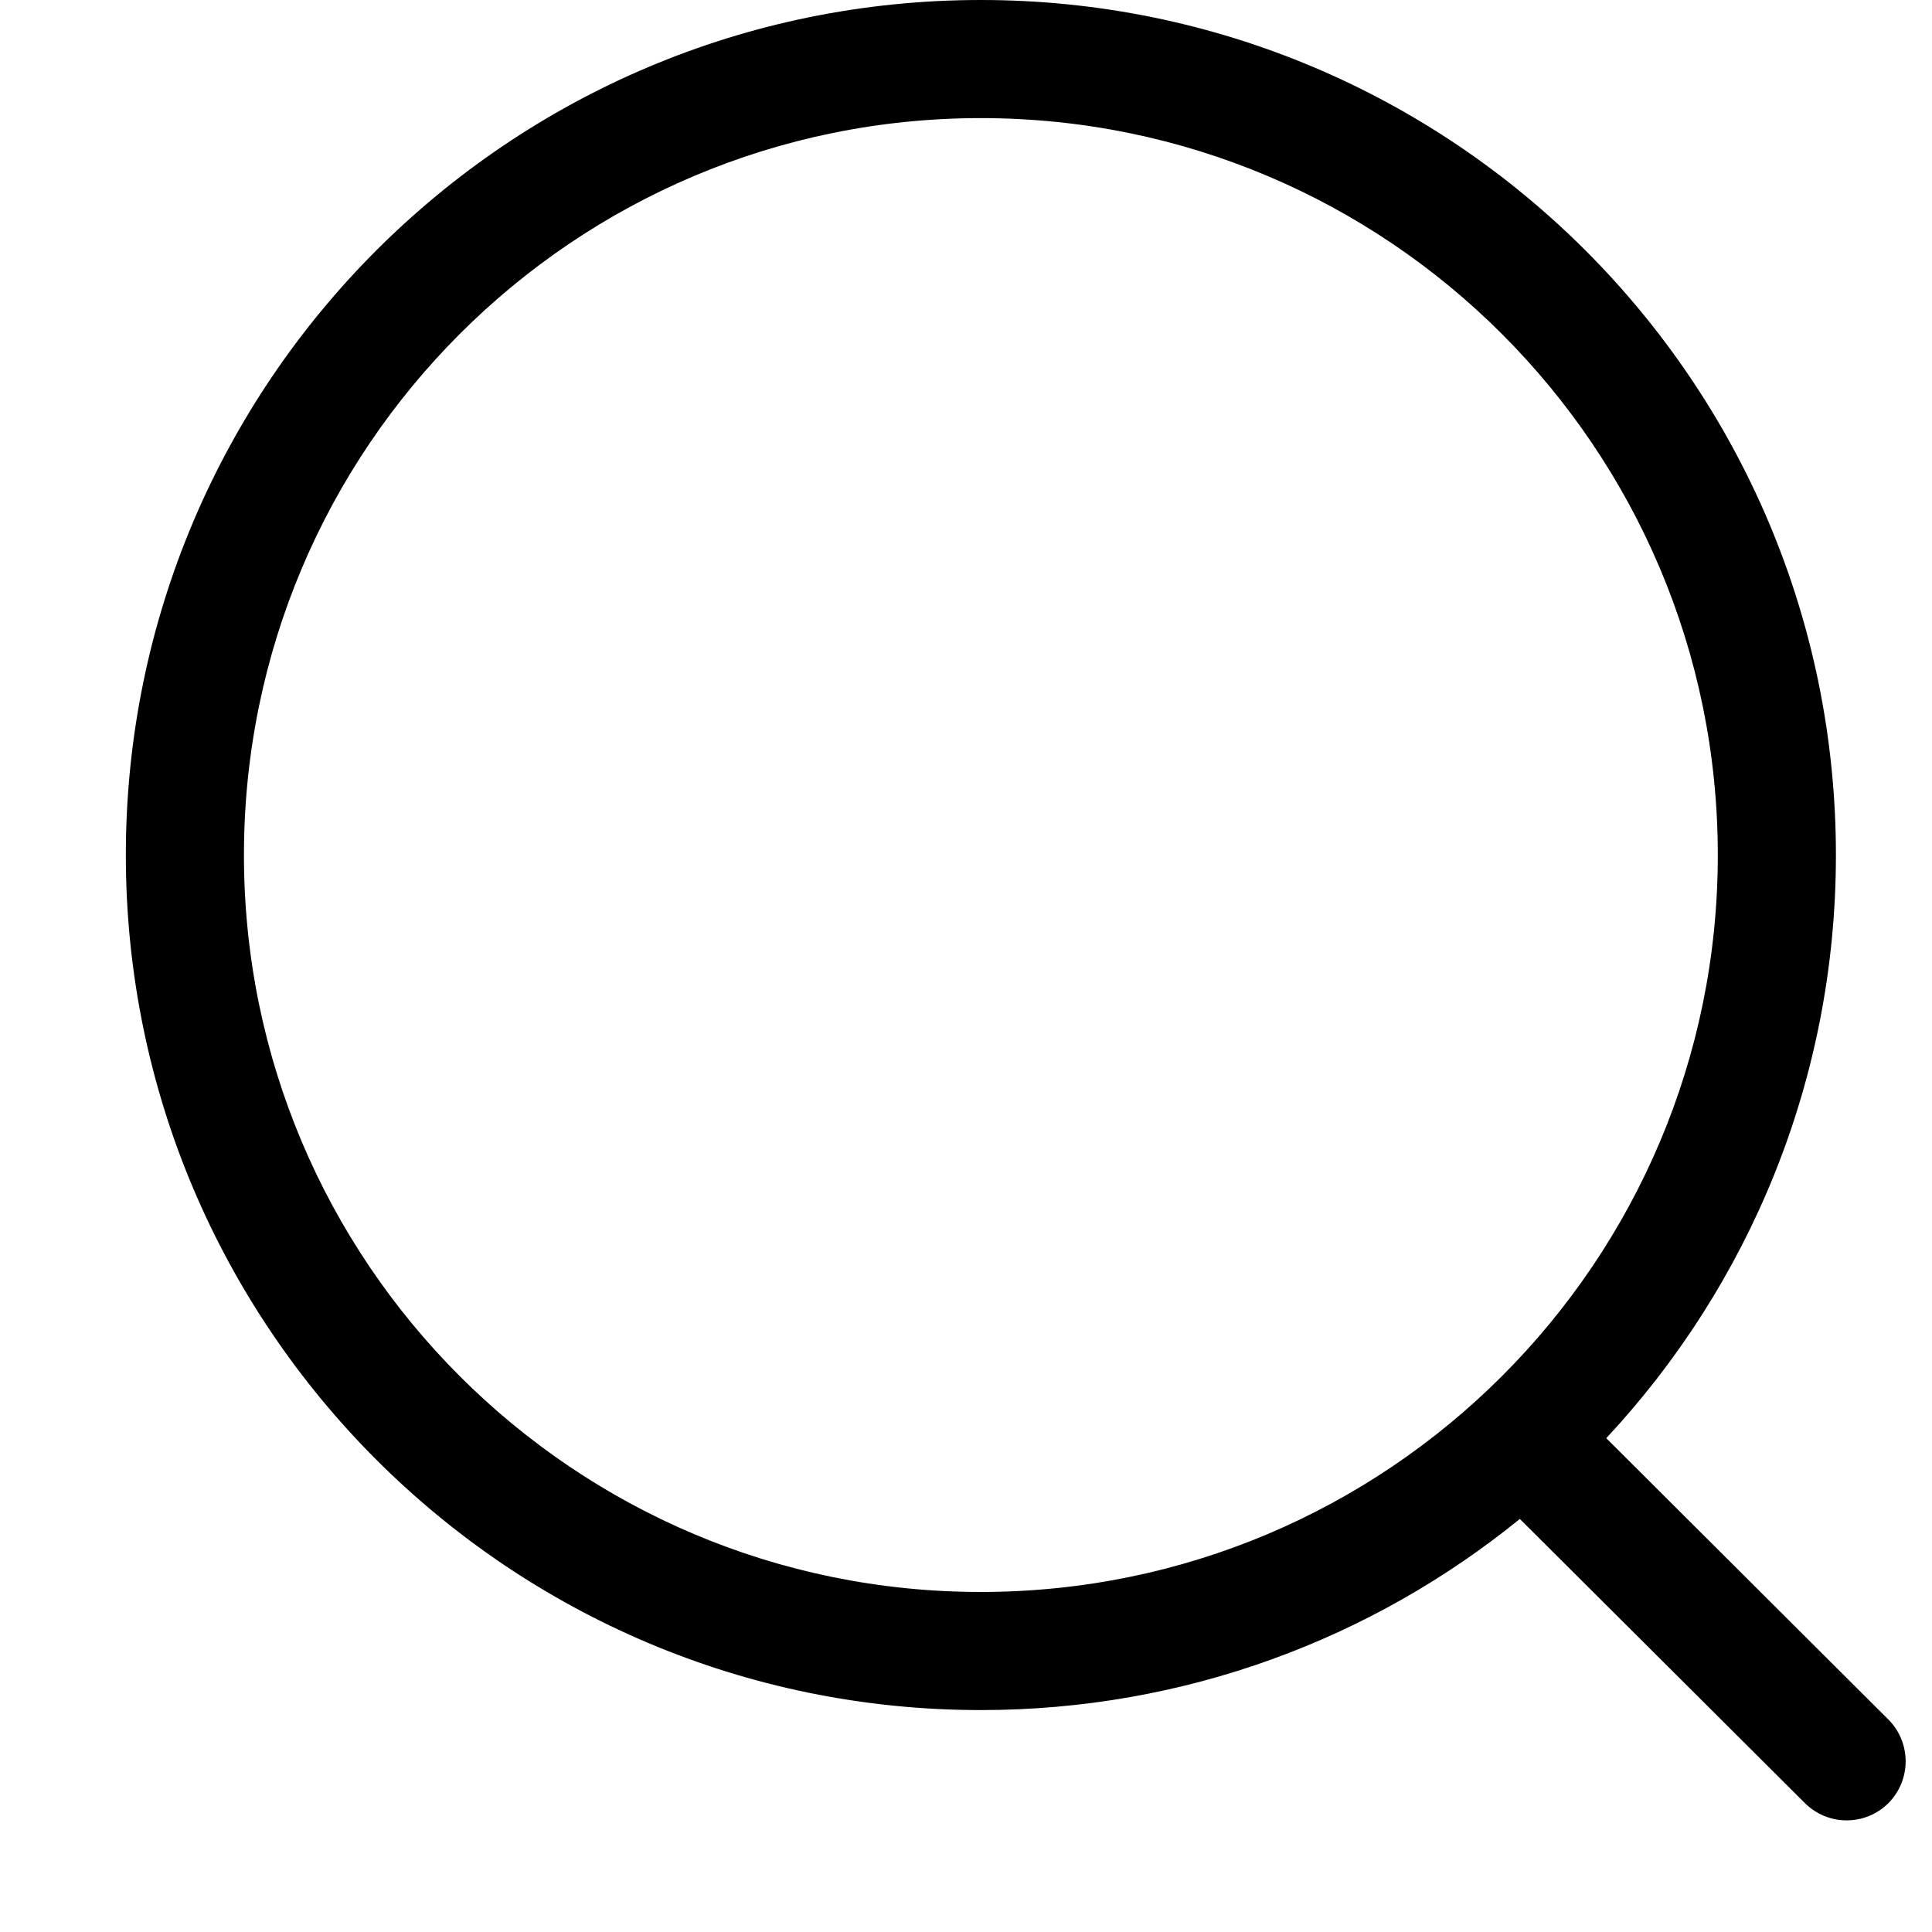
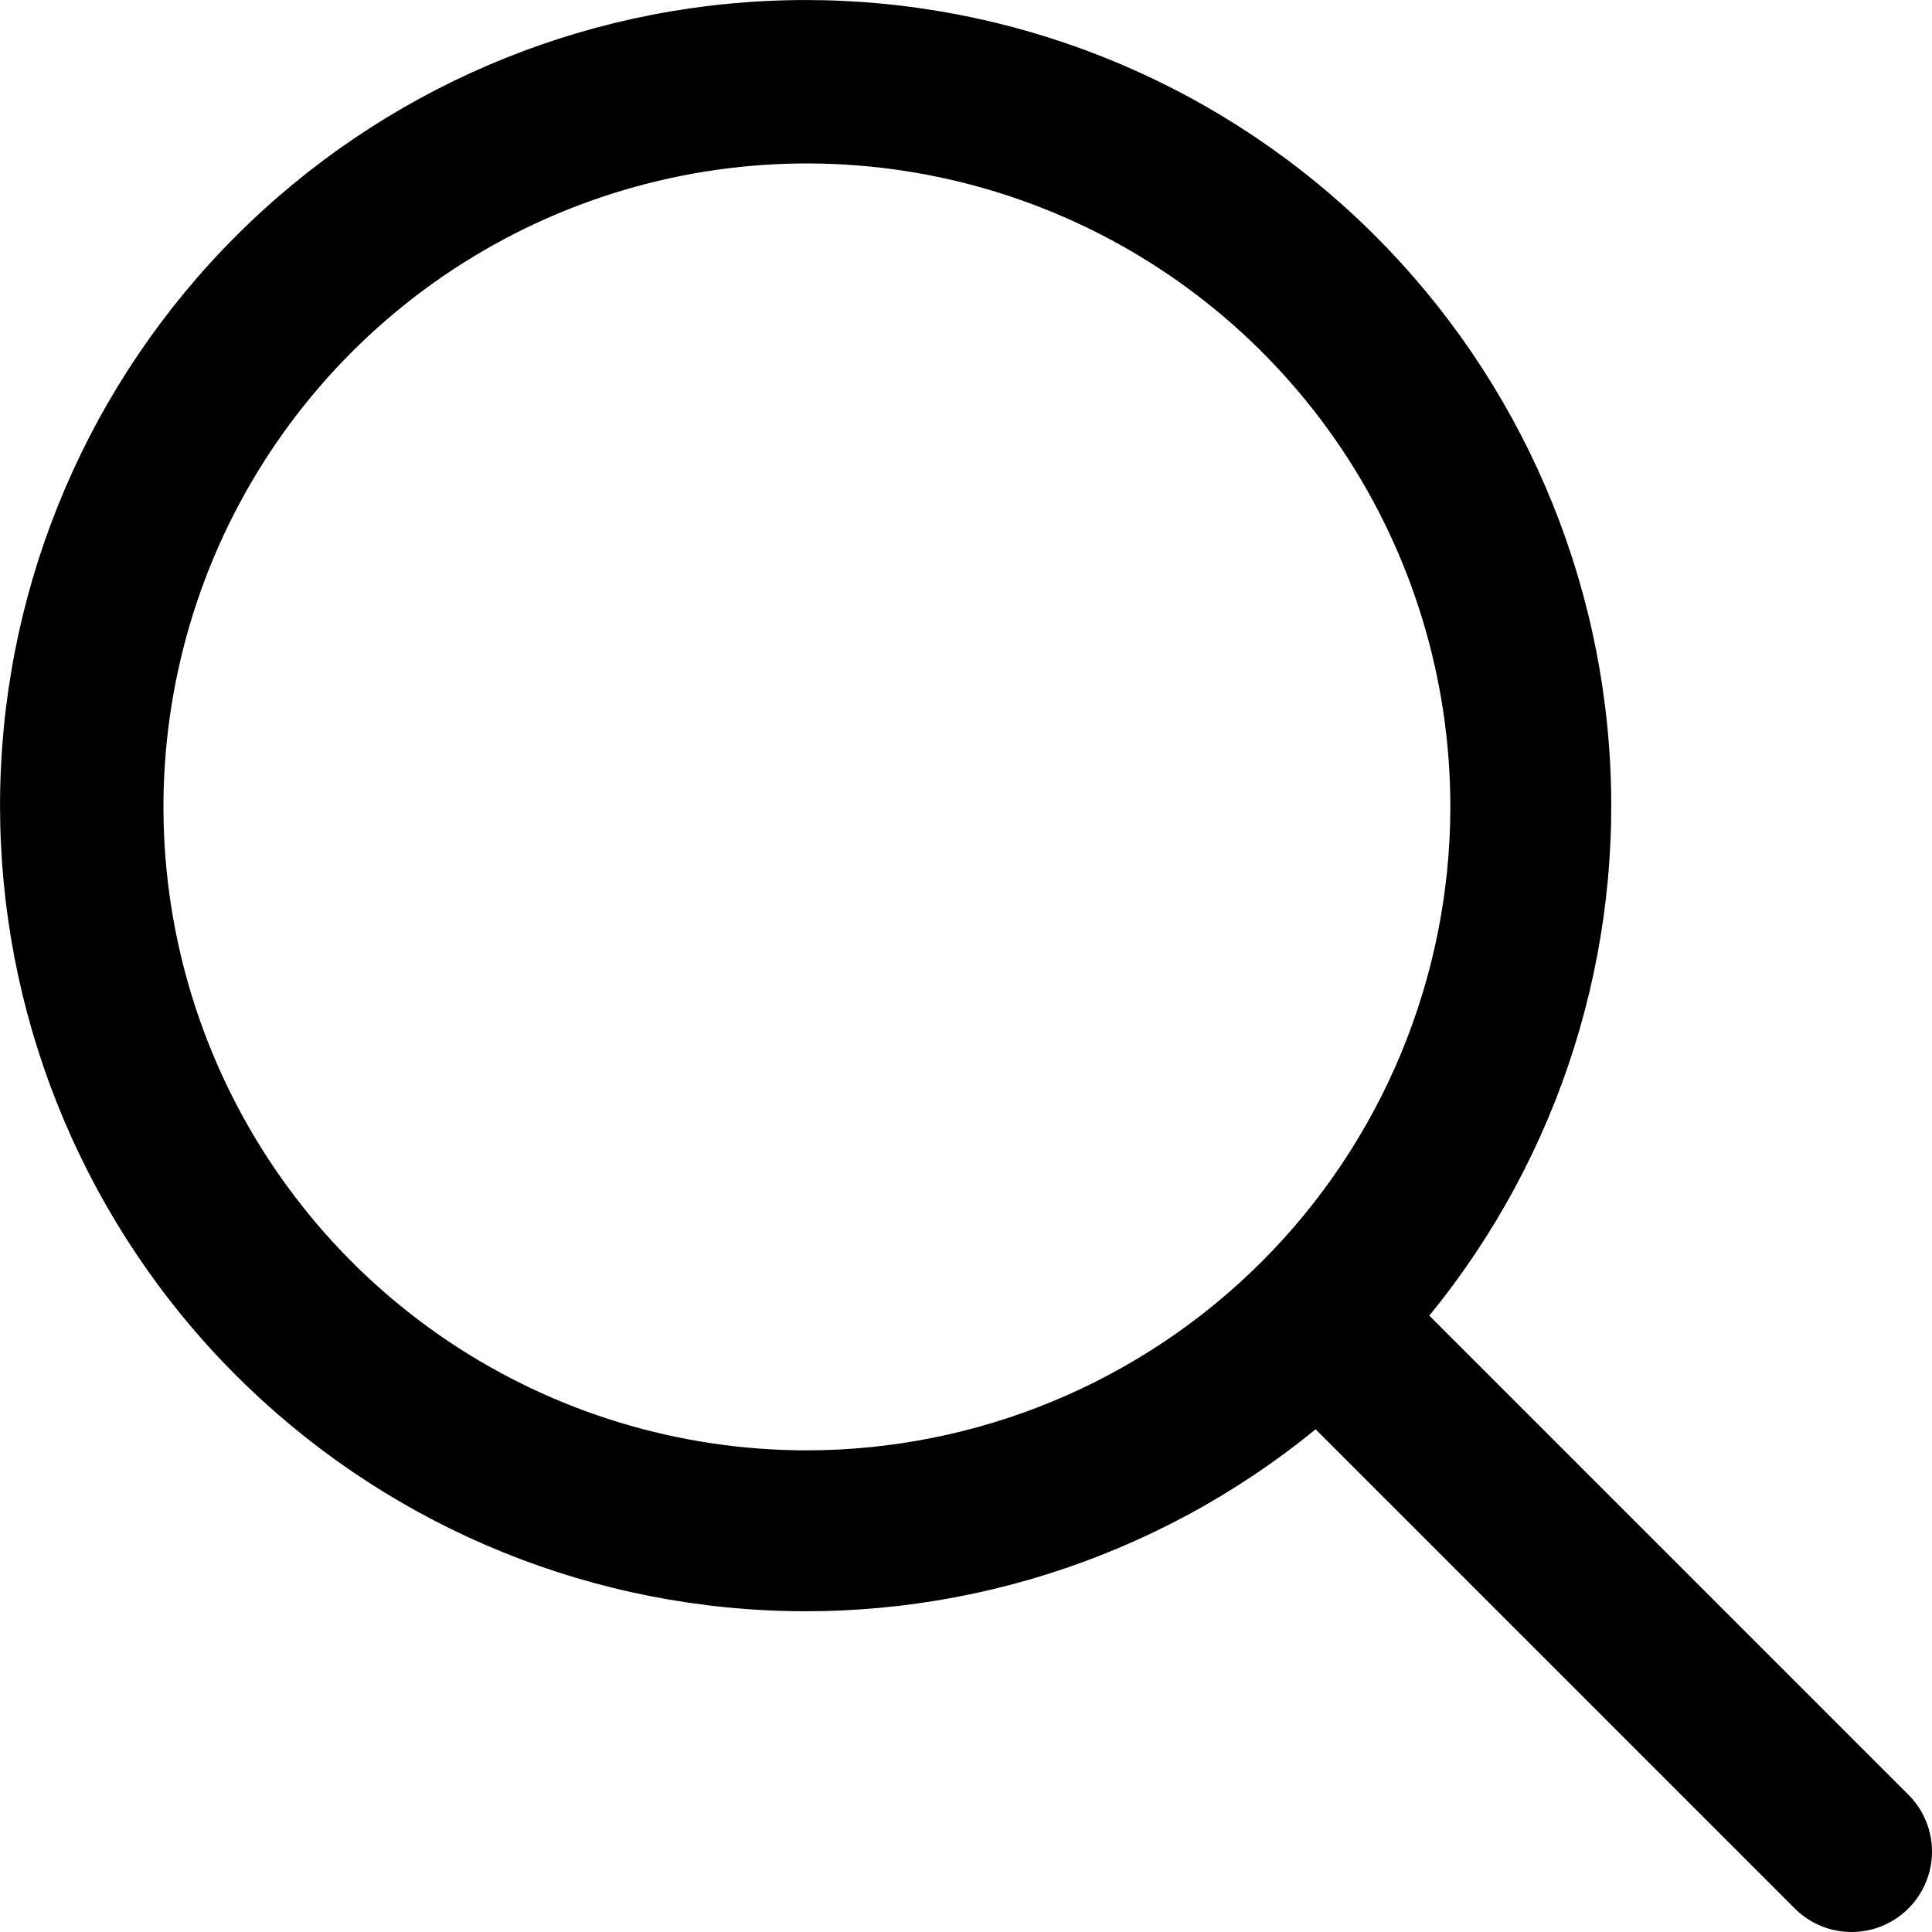
- <svg xmlns="http://www.w3.org/2000/svg" width="15" height="15" viewBox="0 0 15 15" fill="none">
-   <path fill-rule="evenodd" clip-rule="evenodd" d="M7.615 0C3.949 0 0.977 2.972 0.977 6.639C0.977 10.305 3.949 13.277 7.615 13.277C9.202 13.277 10.658 12.721 11.8 11.793L14.013 13.999C14.192 14.178 14.483 14.178 14.662 13.999C14.84 13.819 14.84 13.529 14.661 13.35L12.471 11.166C13.577 9.98 14.254 8.388 14.254 6.639C14.254 2.972 11.282 0 7.615 0ZM1.894 6.639C1.894 3.479 4.455 0.917 7.615 0.917C10.775 0.917 13.337 3.479 13.337 6.639C13.337 9.799 10.775 12.36 7.615 12.36C4.455 12.36 1.894 9.799 1.894 6.639Z" fill="black" />
+ <svg xmlns="http://www.w3.org/2000/svg" width="20" height="20" viewBox="0 0 20 20" fill="none">
+   <path d="M19.766 18.589L14.796 13.619C16.151 11.962 16.817 9.849 16.656 7.715C16.496 5.581 15.522 3.591 13.935 2.155C12.348 0.72 10.27 -0.051 8.131 0.003C5.992 0.056 3.956 0.93 2.443 2.443C0.93 3.956 0.056 5.992 0.003 8.131C-0.051 10.27 0.72 12.348 2.155 13.935C3.591 15.522 5.581 16.496 7.715 16.656C9.849 16.817 11.962 16.151 13.619 14.796L18.589 19.766C18.746 19.918 18.956 20.002 19.175 20C19.393 19.998 19.602 19.91 19.756 19.756C19.91 19.602 19.998 19.393 20 19.175C20.002 18.956 19.918 18.746 19.766 18.589ZM8.353 15.014C7.036 15.014 5.748 14.624 4.652 13.892C3.557 13.16 2.703 12.119 2.199 10.902C1.695 9.685 1.563 8.346 1.82 7.054C2.077 5.761 2.711 4.575 3.643 3.643C4.575 2.711 5.761 2.077 7.054 1.82C8.346 1.563 9.685 1.695 10.902 2.199C12.119 2.703 13.16 3.557 13.892 4.652C14.624 5.748 15.014 7.036 15.014 8.353C15.012 10.119 14.31 11.812 13.061 13.061C11.812 14.31 10.119 15.012 8.353 15.014Z" fill="black" />
</svg>
